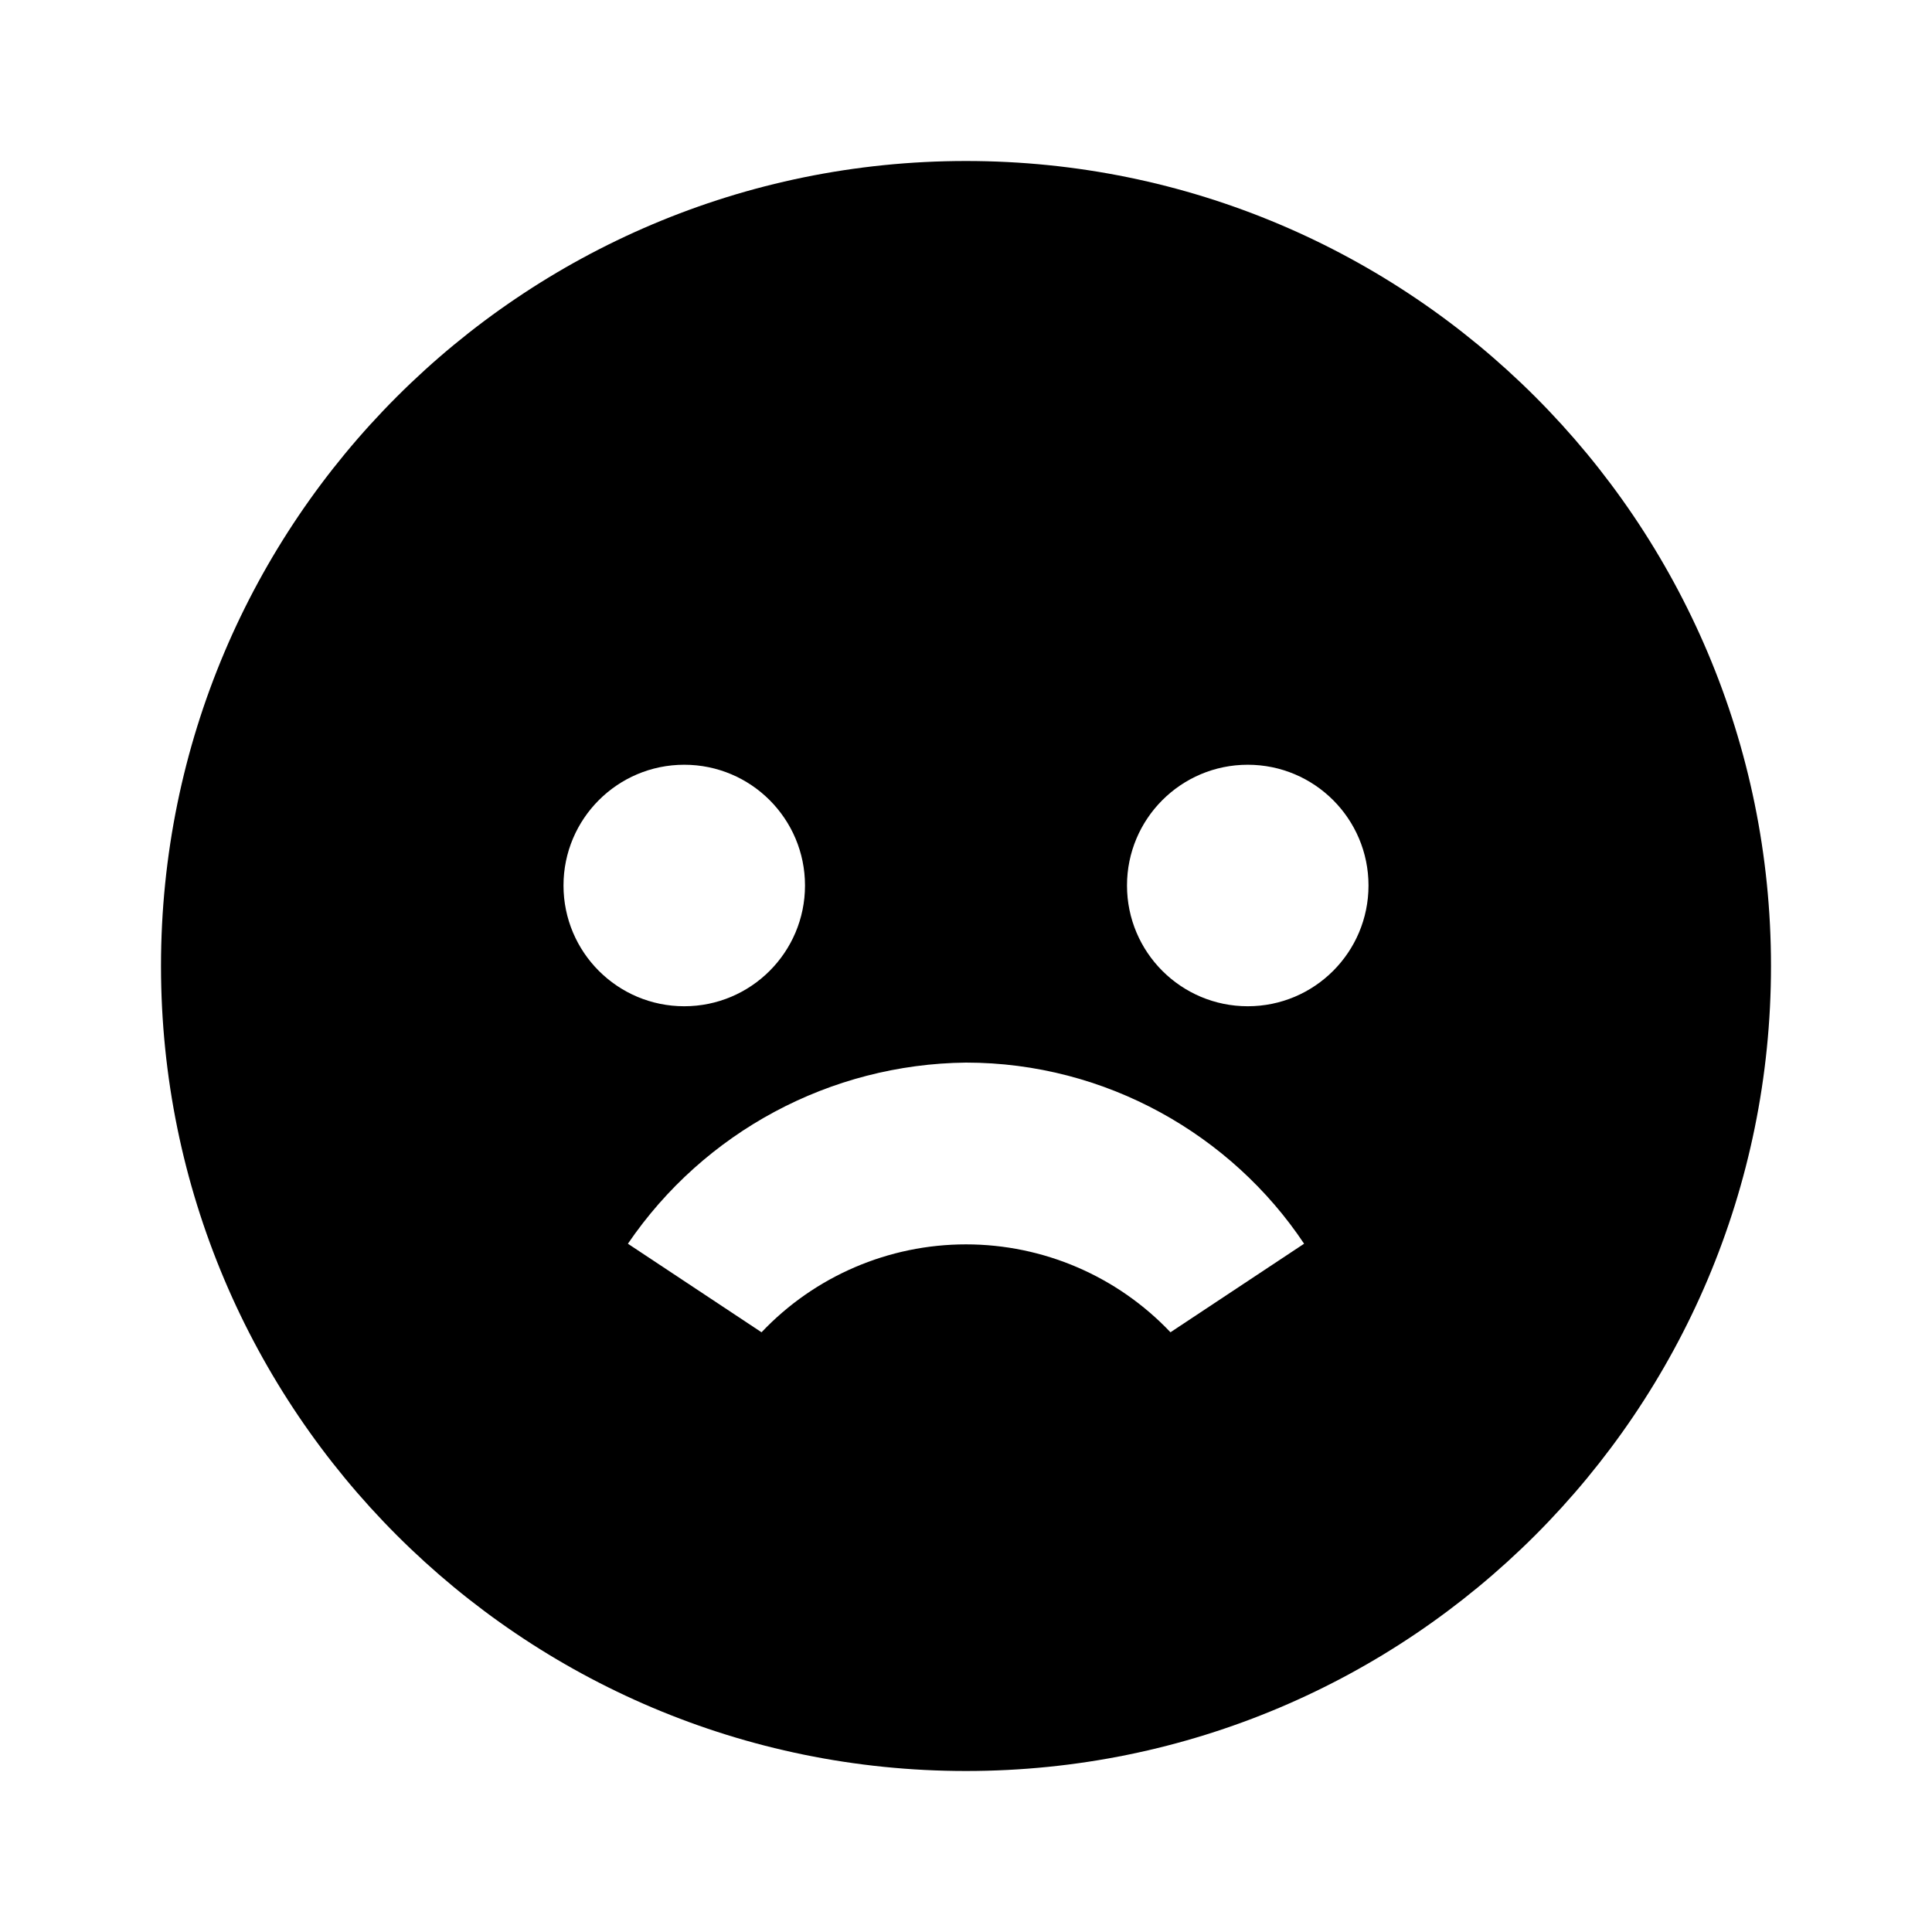
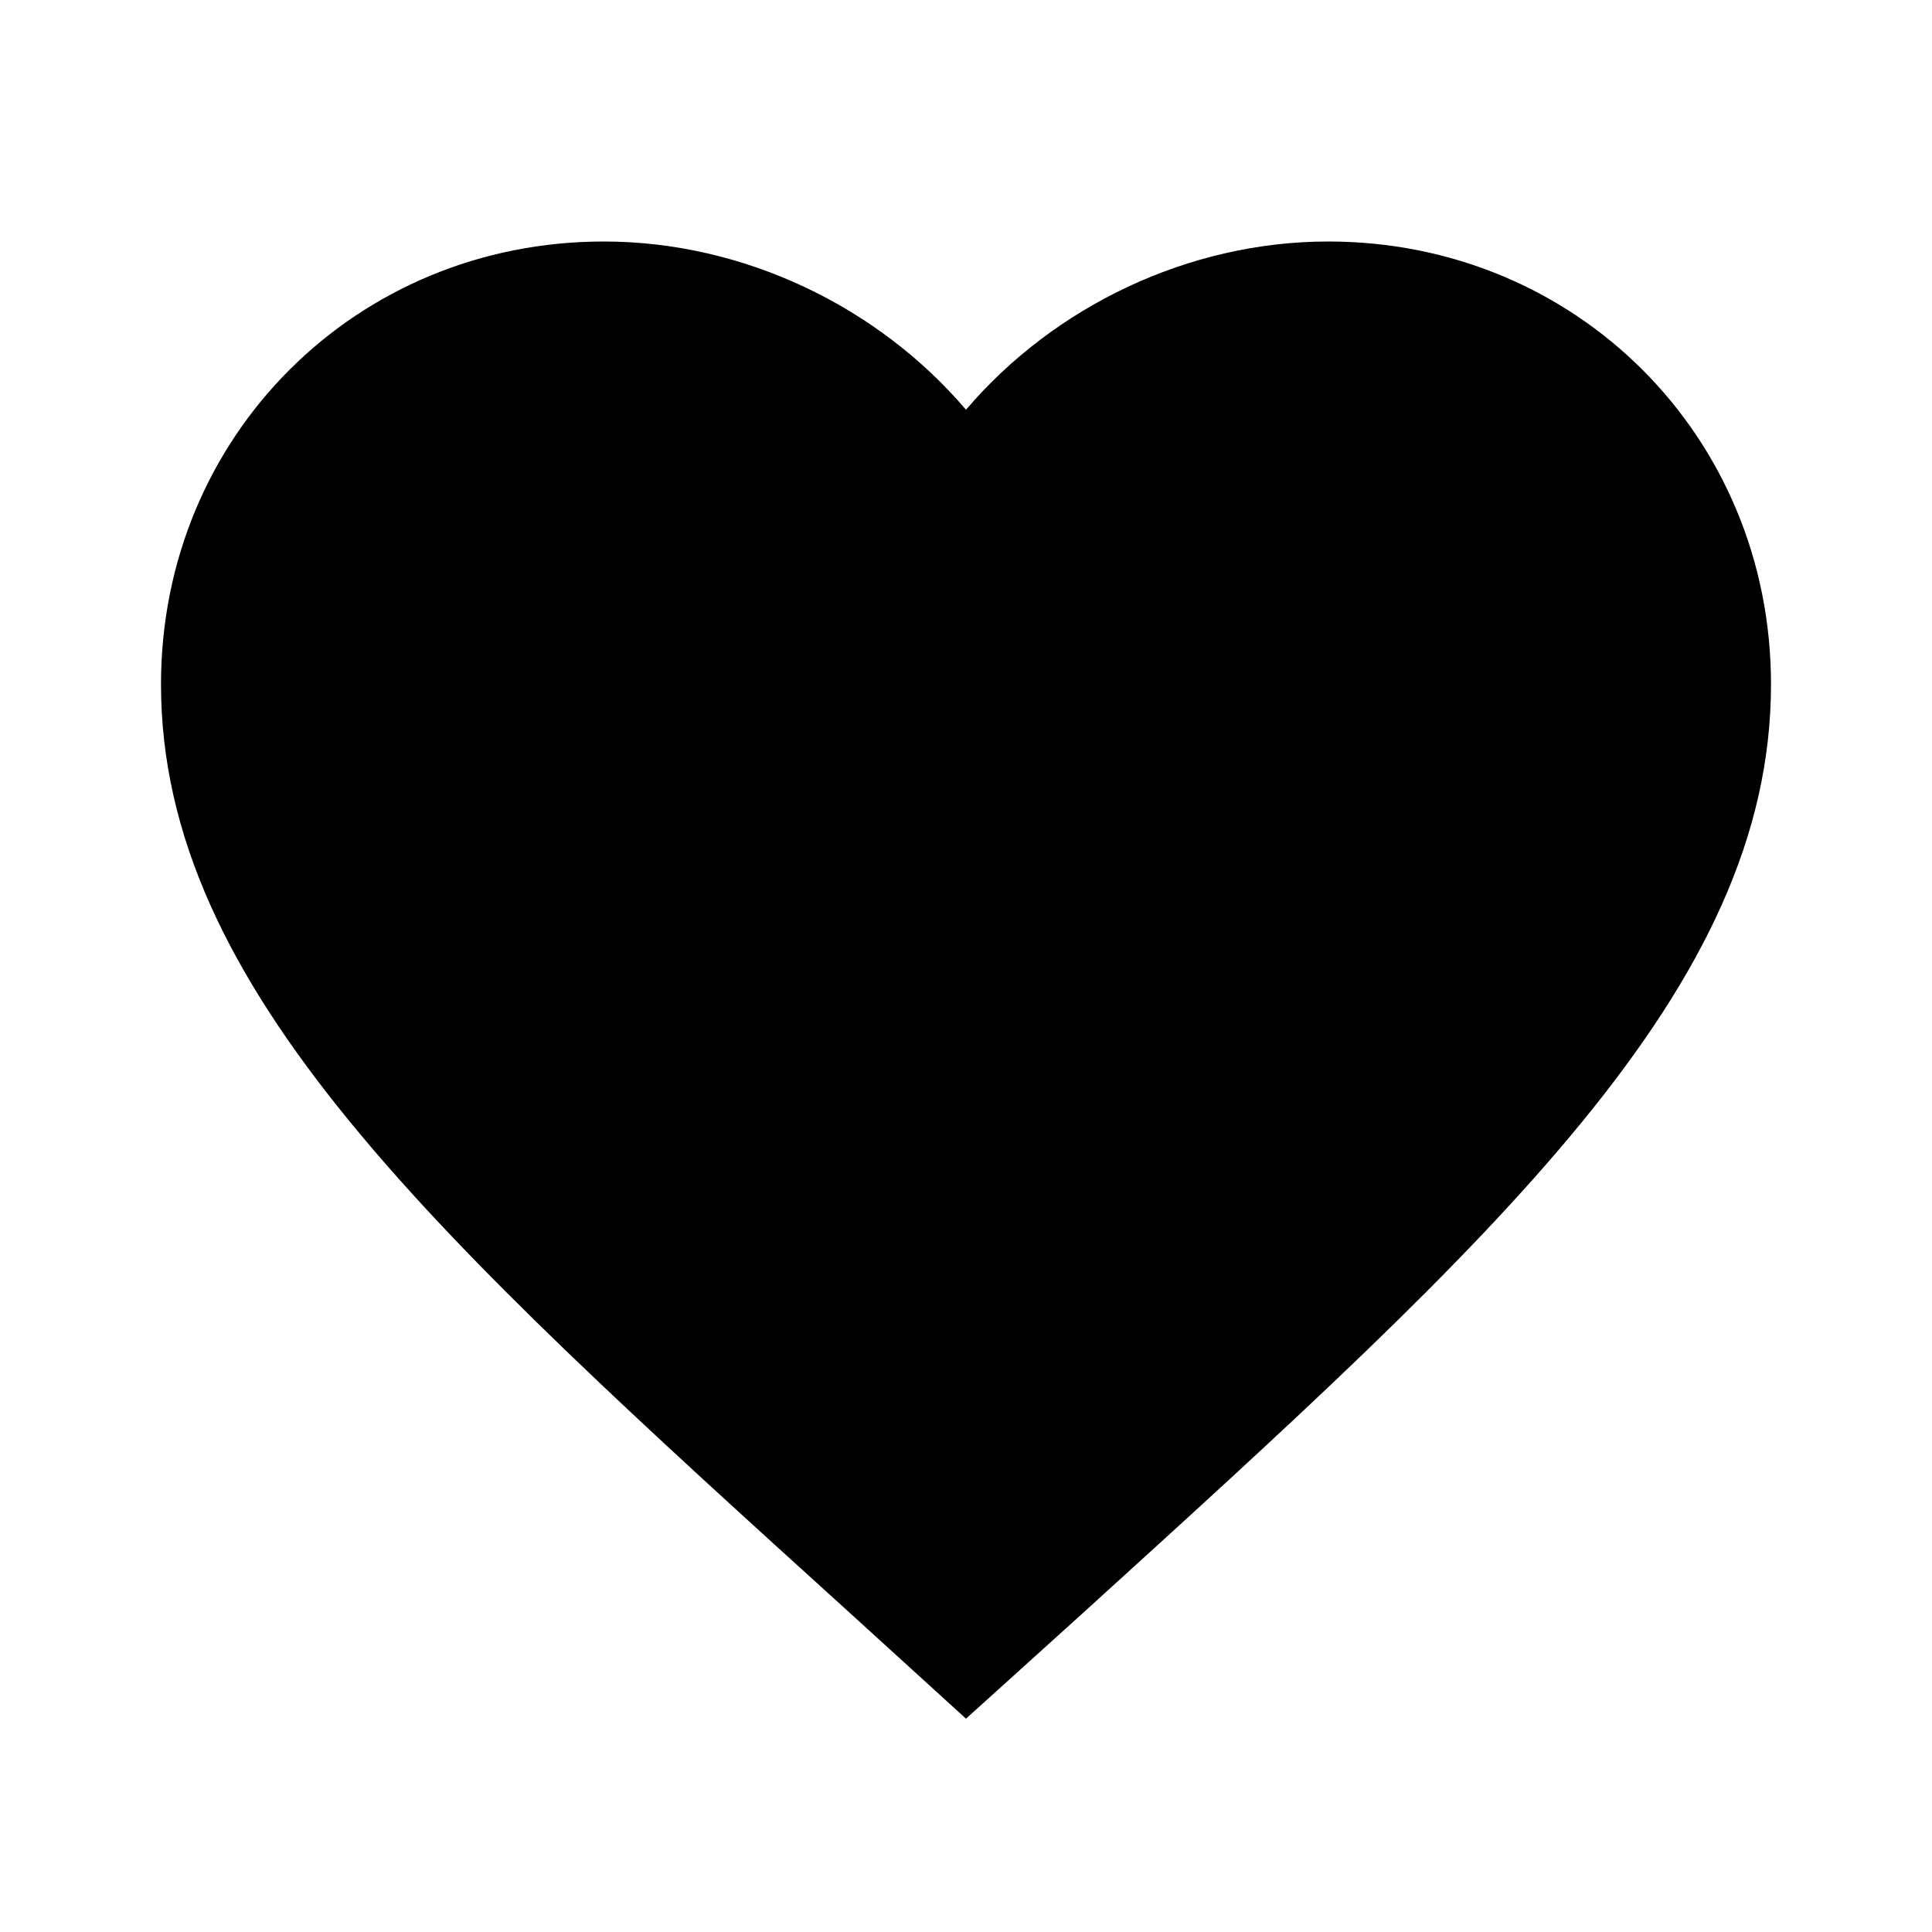
<svg xmlns="http://www.w3.org/2000/svg" viewBox="0 0 24 24" fill="#000">
-   <path fill-rule="evenodd" d="M12 2C6.477 2 2 6.477 2 12s4.477 10 10 10 10-4.477 10-10S17.523 2 12 2Zm-3.5 7.5a1.5 1.5 0 1 1 0 3 1.5 1.5 0 0 1 0-3Zm7 0a1.5 1.5 0 1 1 0 3 1.5 1.5 0 0 1 0-3ZM12 13.2c1.74 0 3.3.9 4.2 2.25l-1.66 1.1a3.5 3.5 0 0 0-5.08 0l-1.66-1.1A5.15 5.15 0 0 1 12 13.2Z" clip-rule="evenodd" />
+   <path d="M12 21.35l-1.45-1.32C5.4 15.36 2 12.28 2 8.5 2 5.42 4.42 3 7.5 3c1.74 0 3.41.81 4.5 2.09C13.09 3.81 14.76 3 16.5 3 19.58 3 22 5.42 22 8.5c0 3.78-3.4 6.86-8.55 11.54L12 21.35z" />
</svg>
